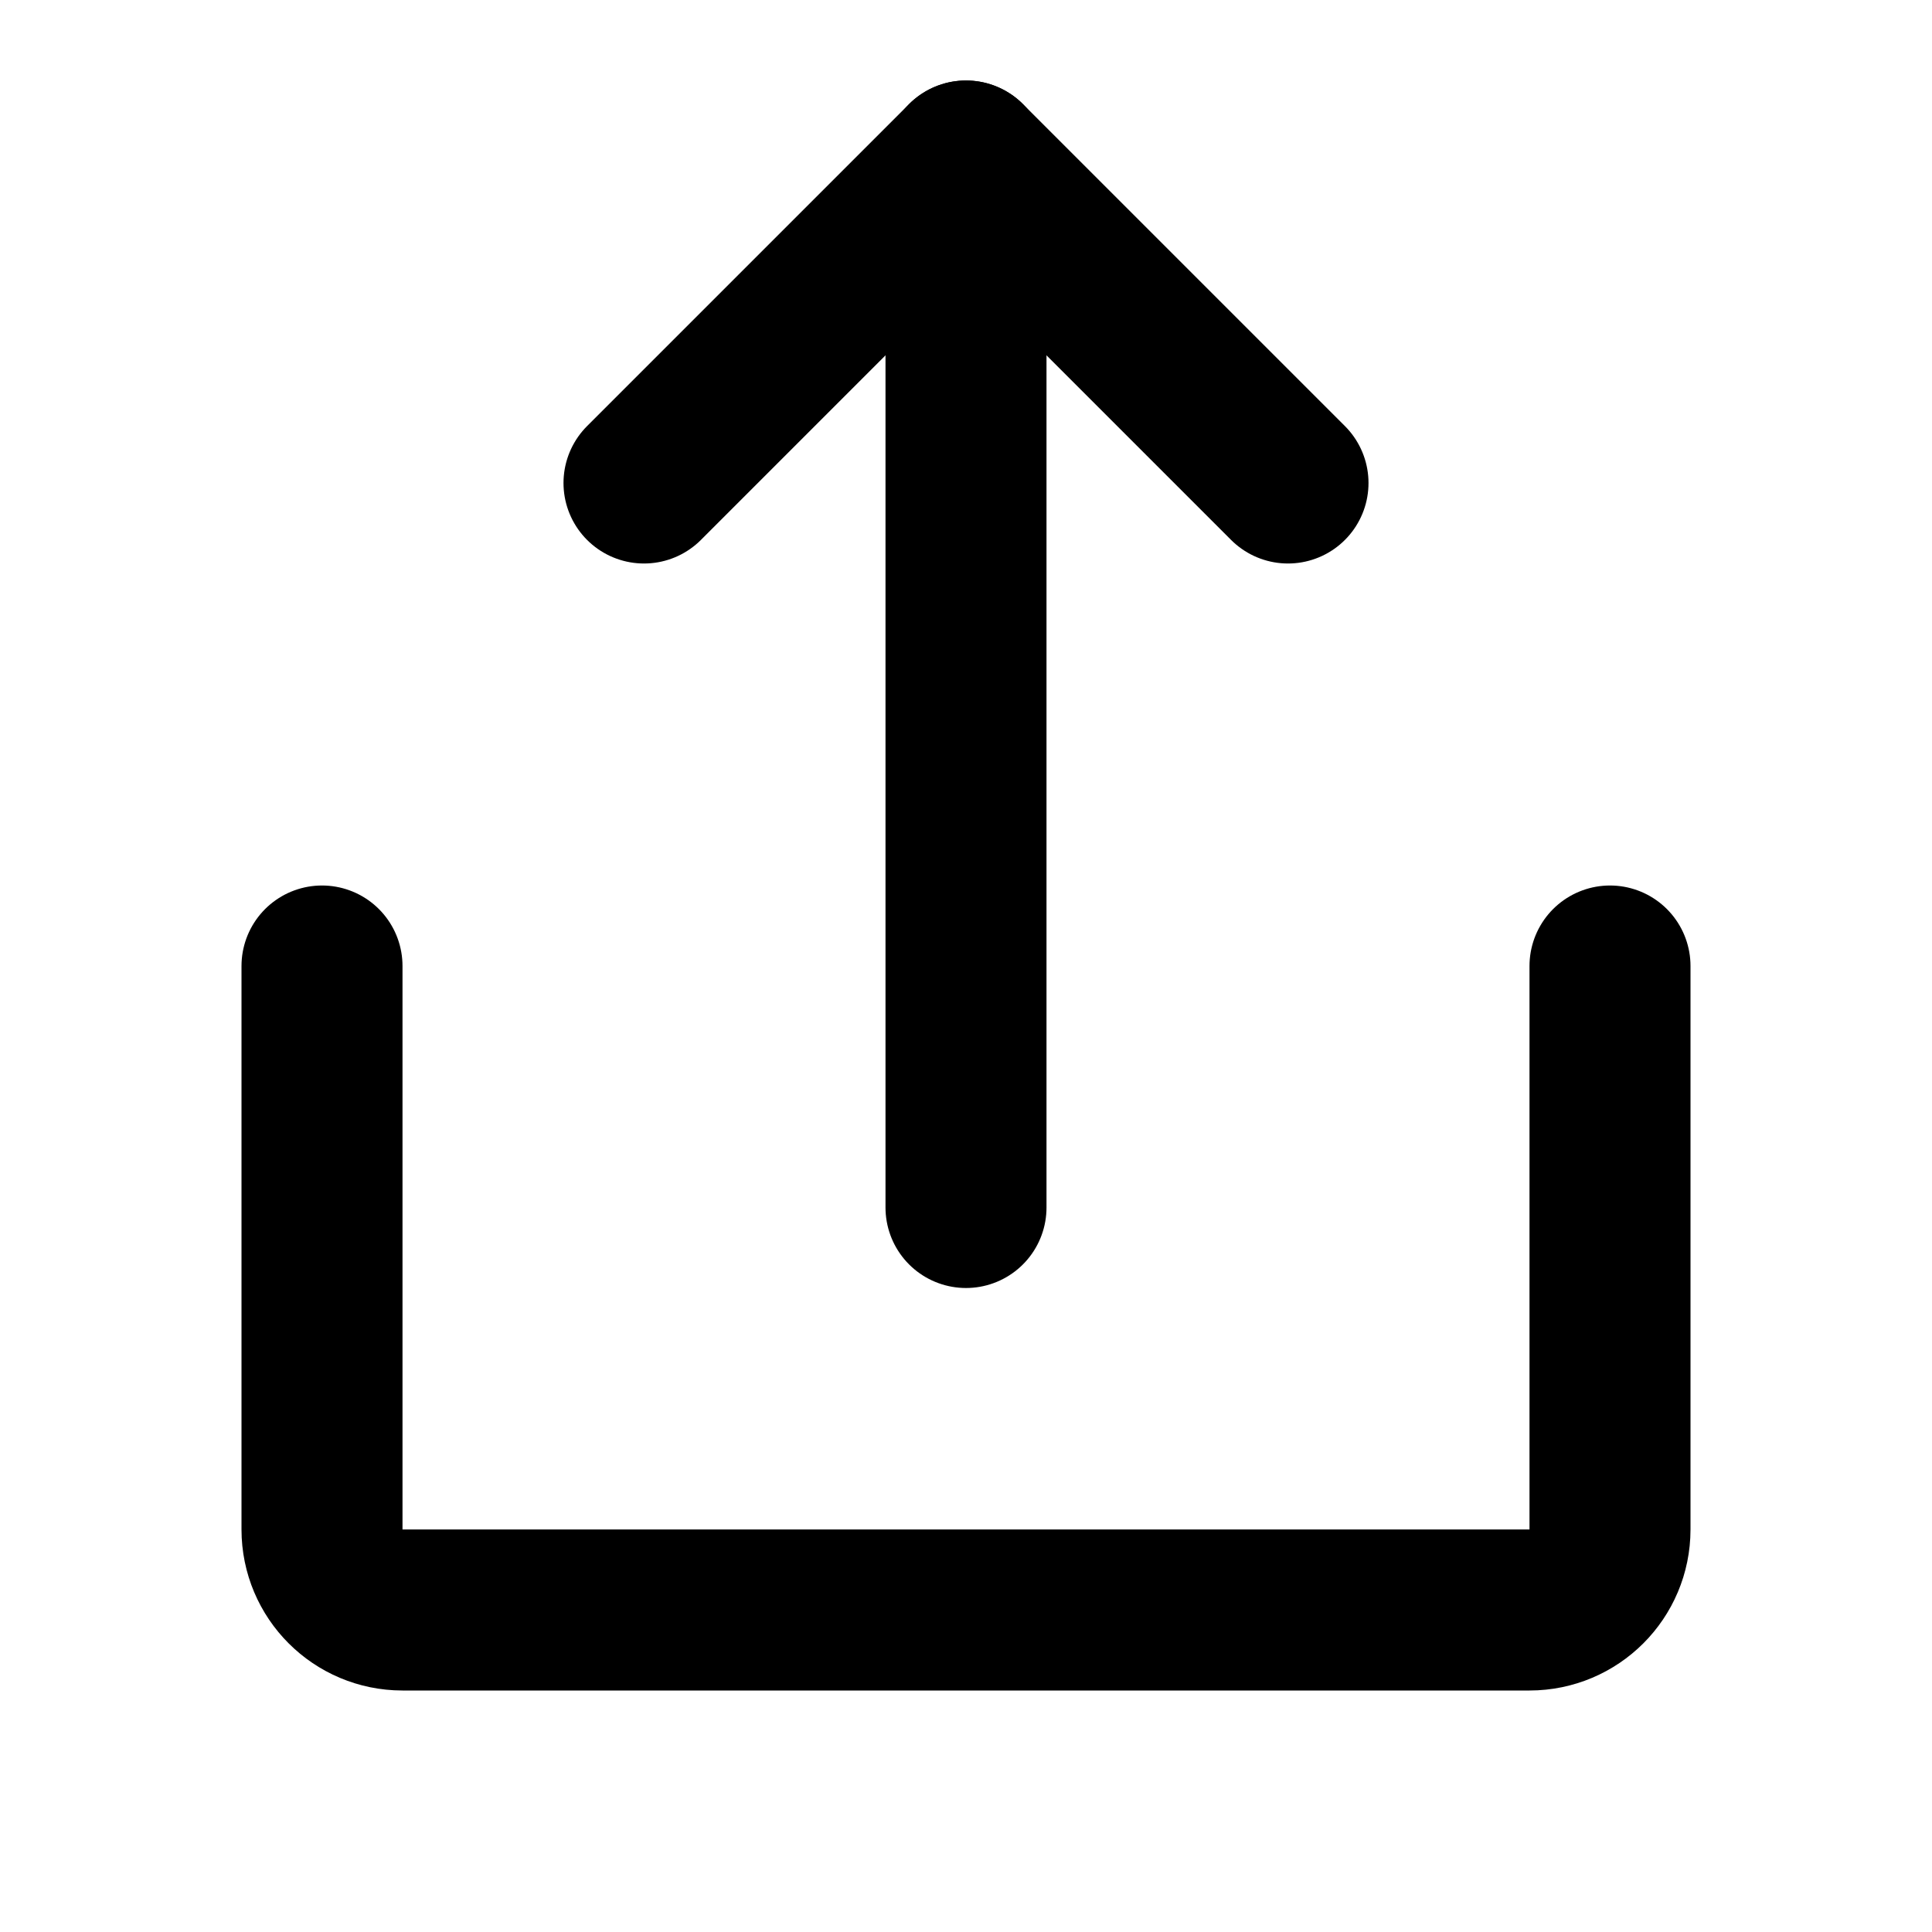
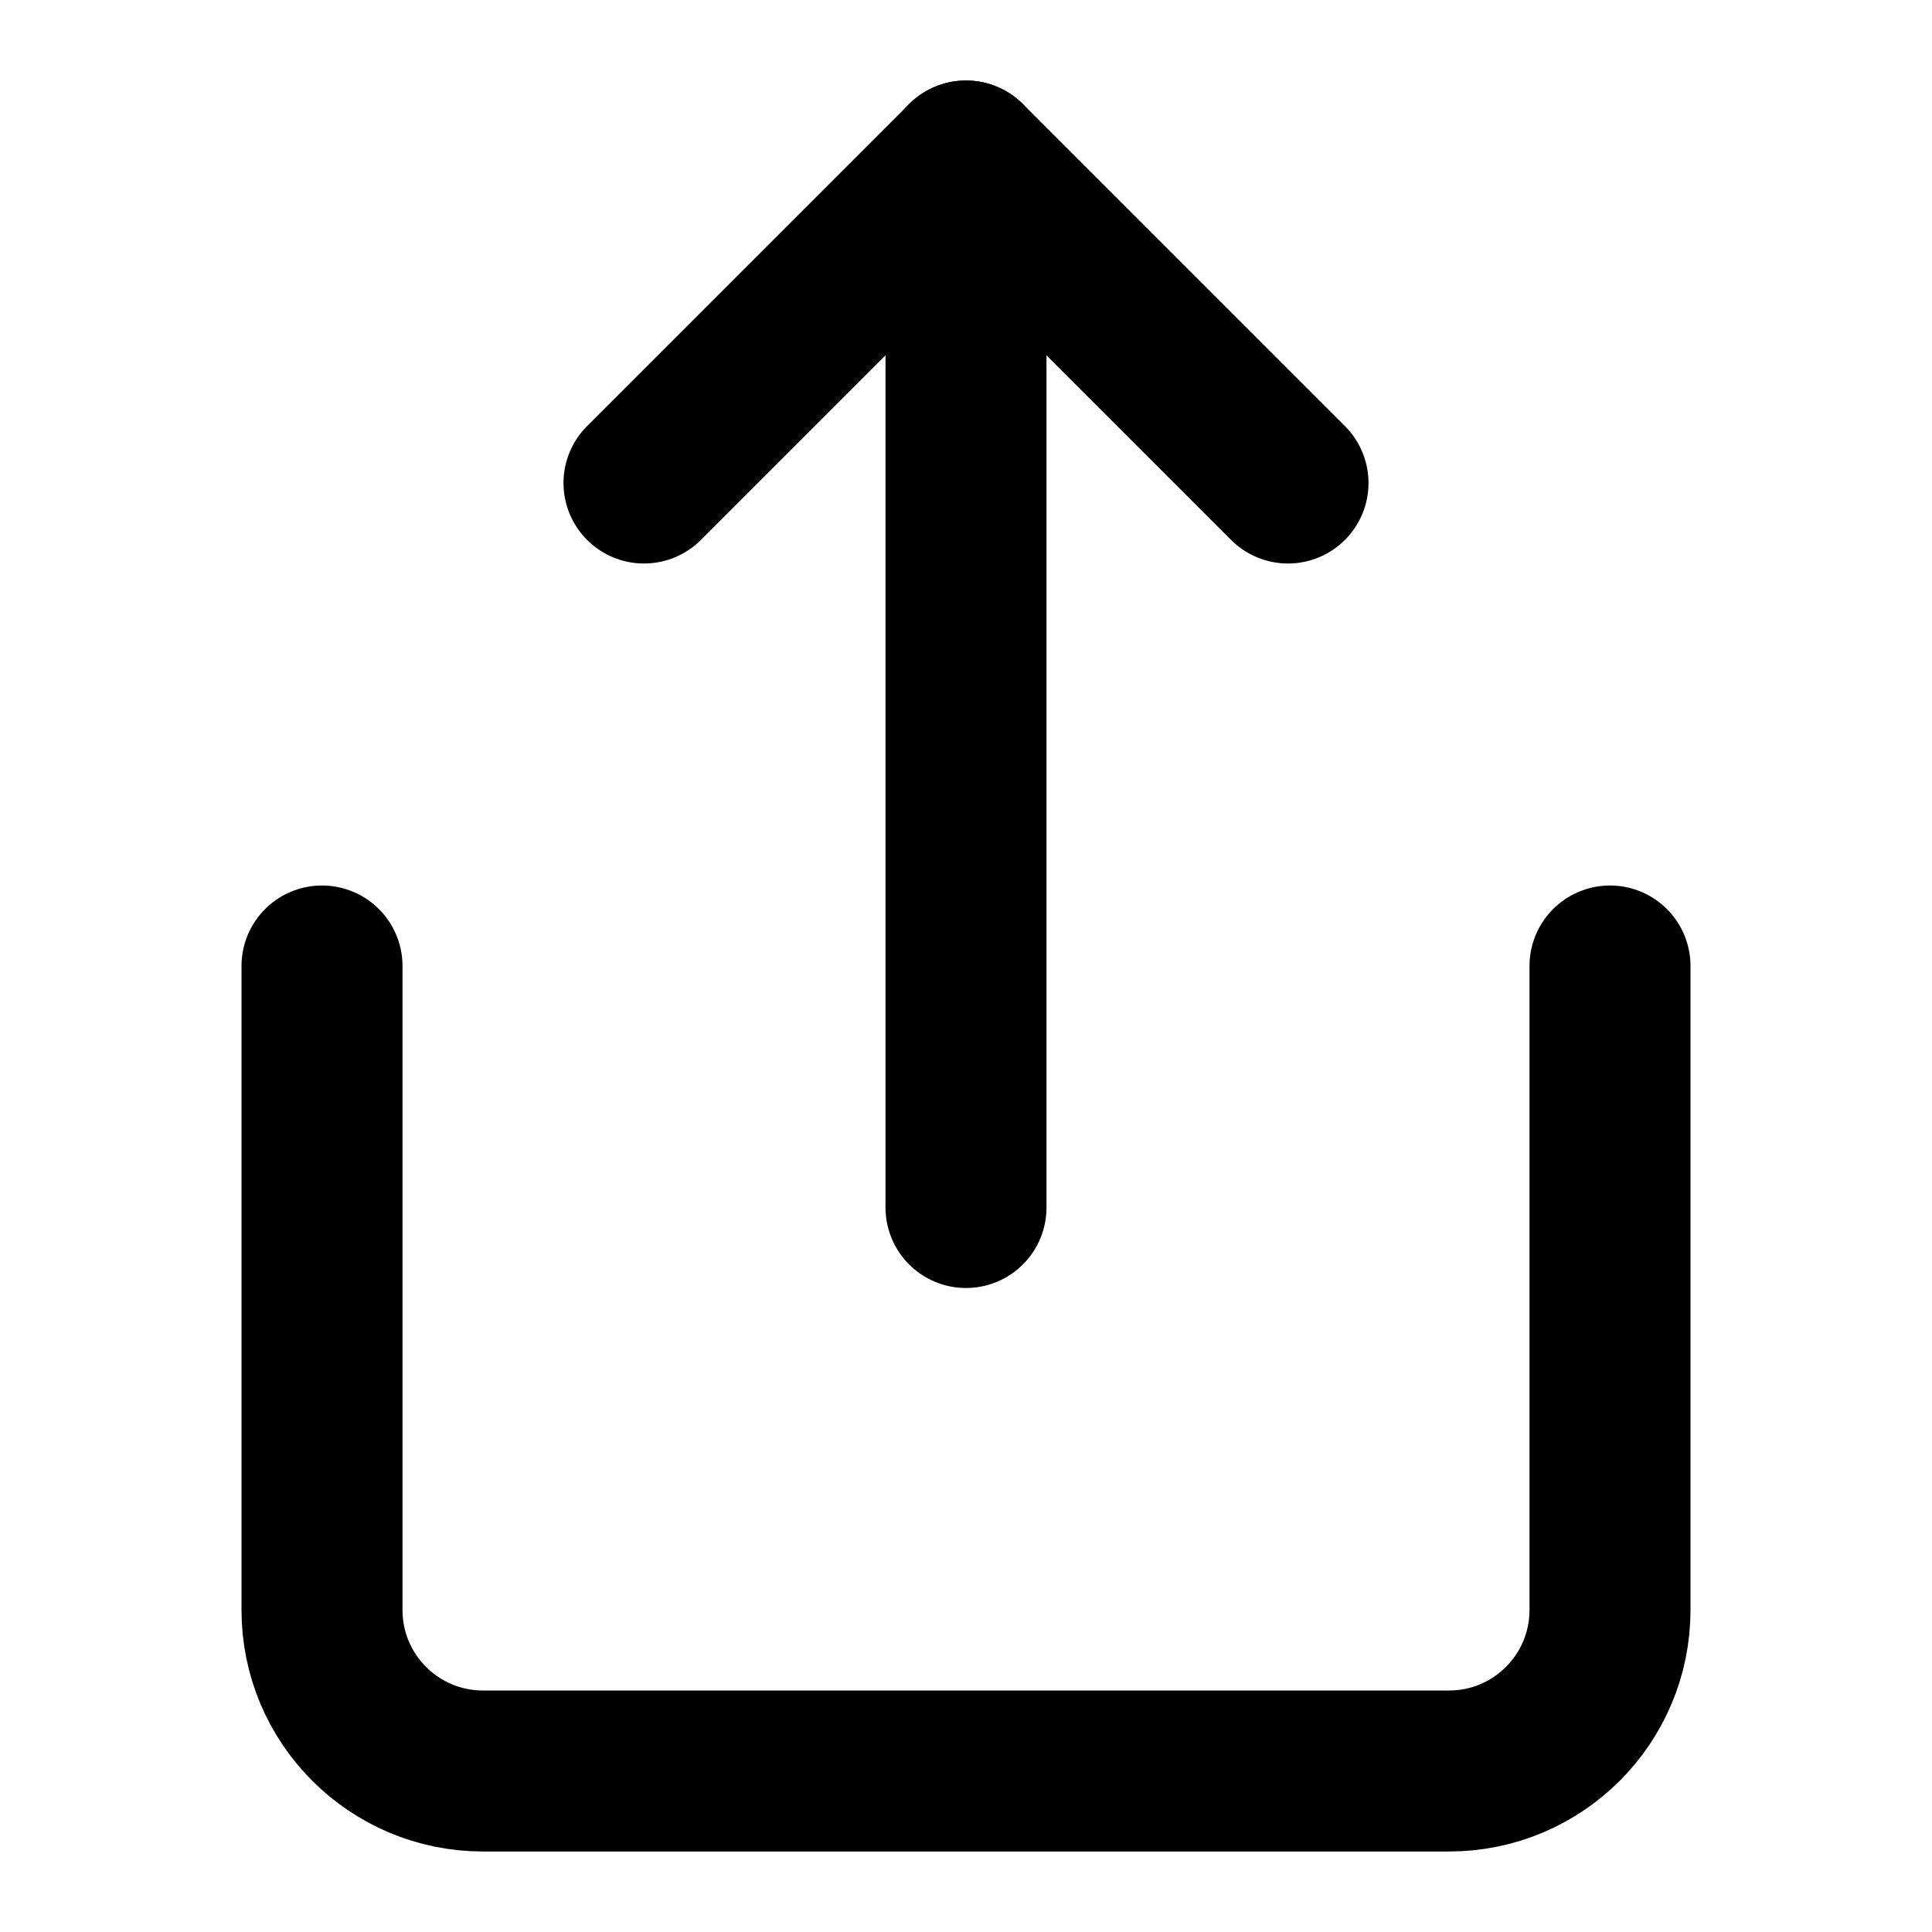
- <svg xmlns="http://www.w3.org/2000/svg" viewBox="0 0 24 24" width="24" height="24" fill="none" stroke="#000" stroke-width="2" stroke-linecap="round" stroke-linejoin="round">
-   <path d="M4 12v7a1 1 0 0 0 1 1h14a1 1 0 0 0 1-1v-7" />
+ <svg xmlns="http://www.w3.org/2000/svg" class="lucide lucide-share" width="24" height="24" viewBox="0 0 24 24" fill="none" stroke="currentColor" stroke-width="2" stroke-linecap="round" stroke-linejoin="round">
+   <path d="M12 2v13" />
  <path d="m16 6-4-4-4 4" />
-   <path d="M12 2v13" />
+   <path d="M4 12v8a2 2 0 0 0 2 2h12a2 2 0 0 0 2-2v-8" />
</svg>
